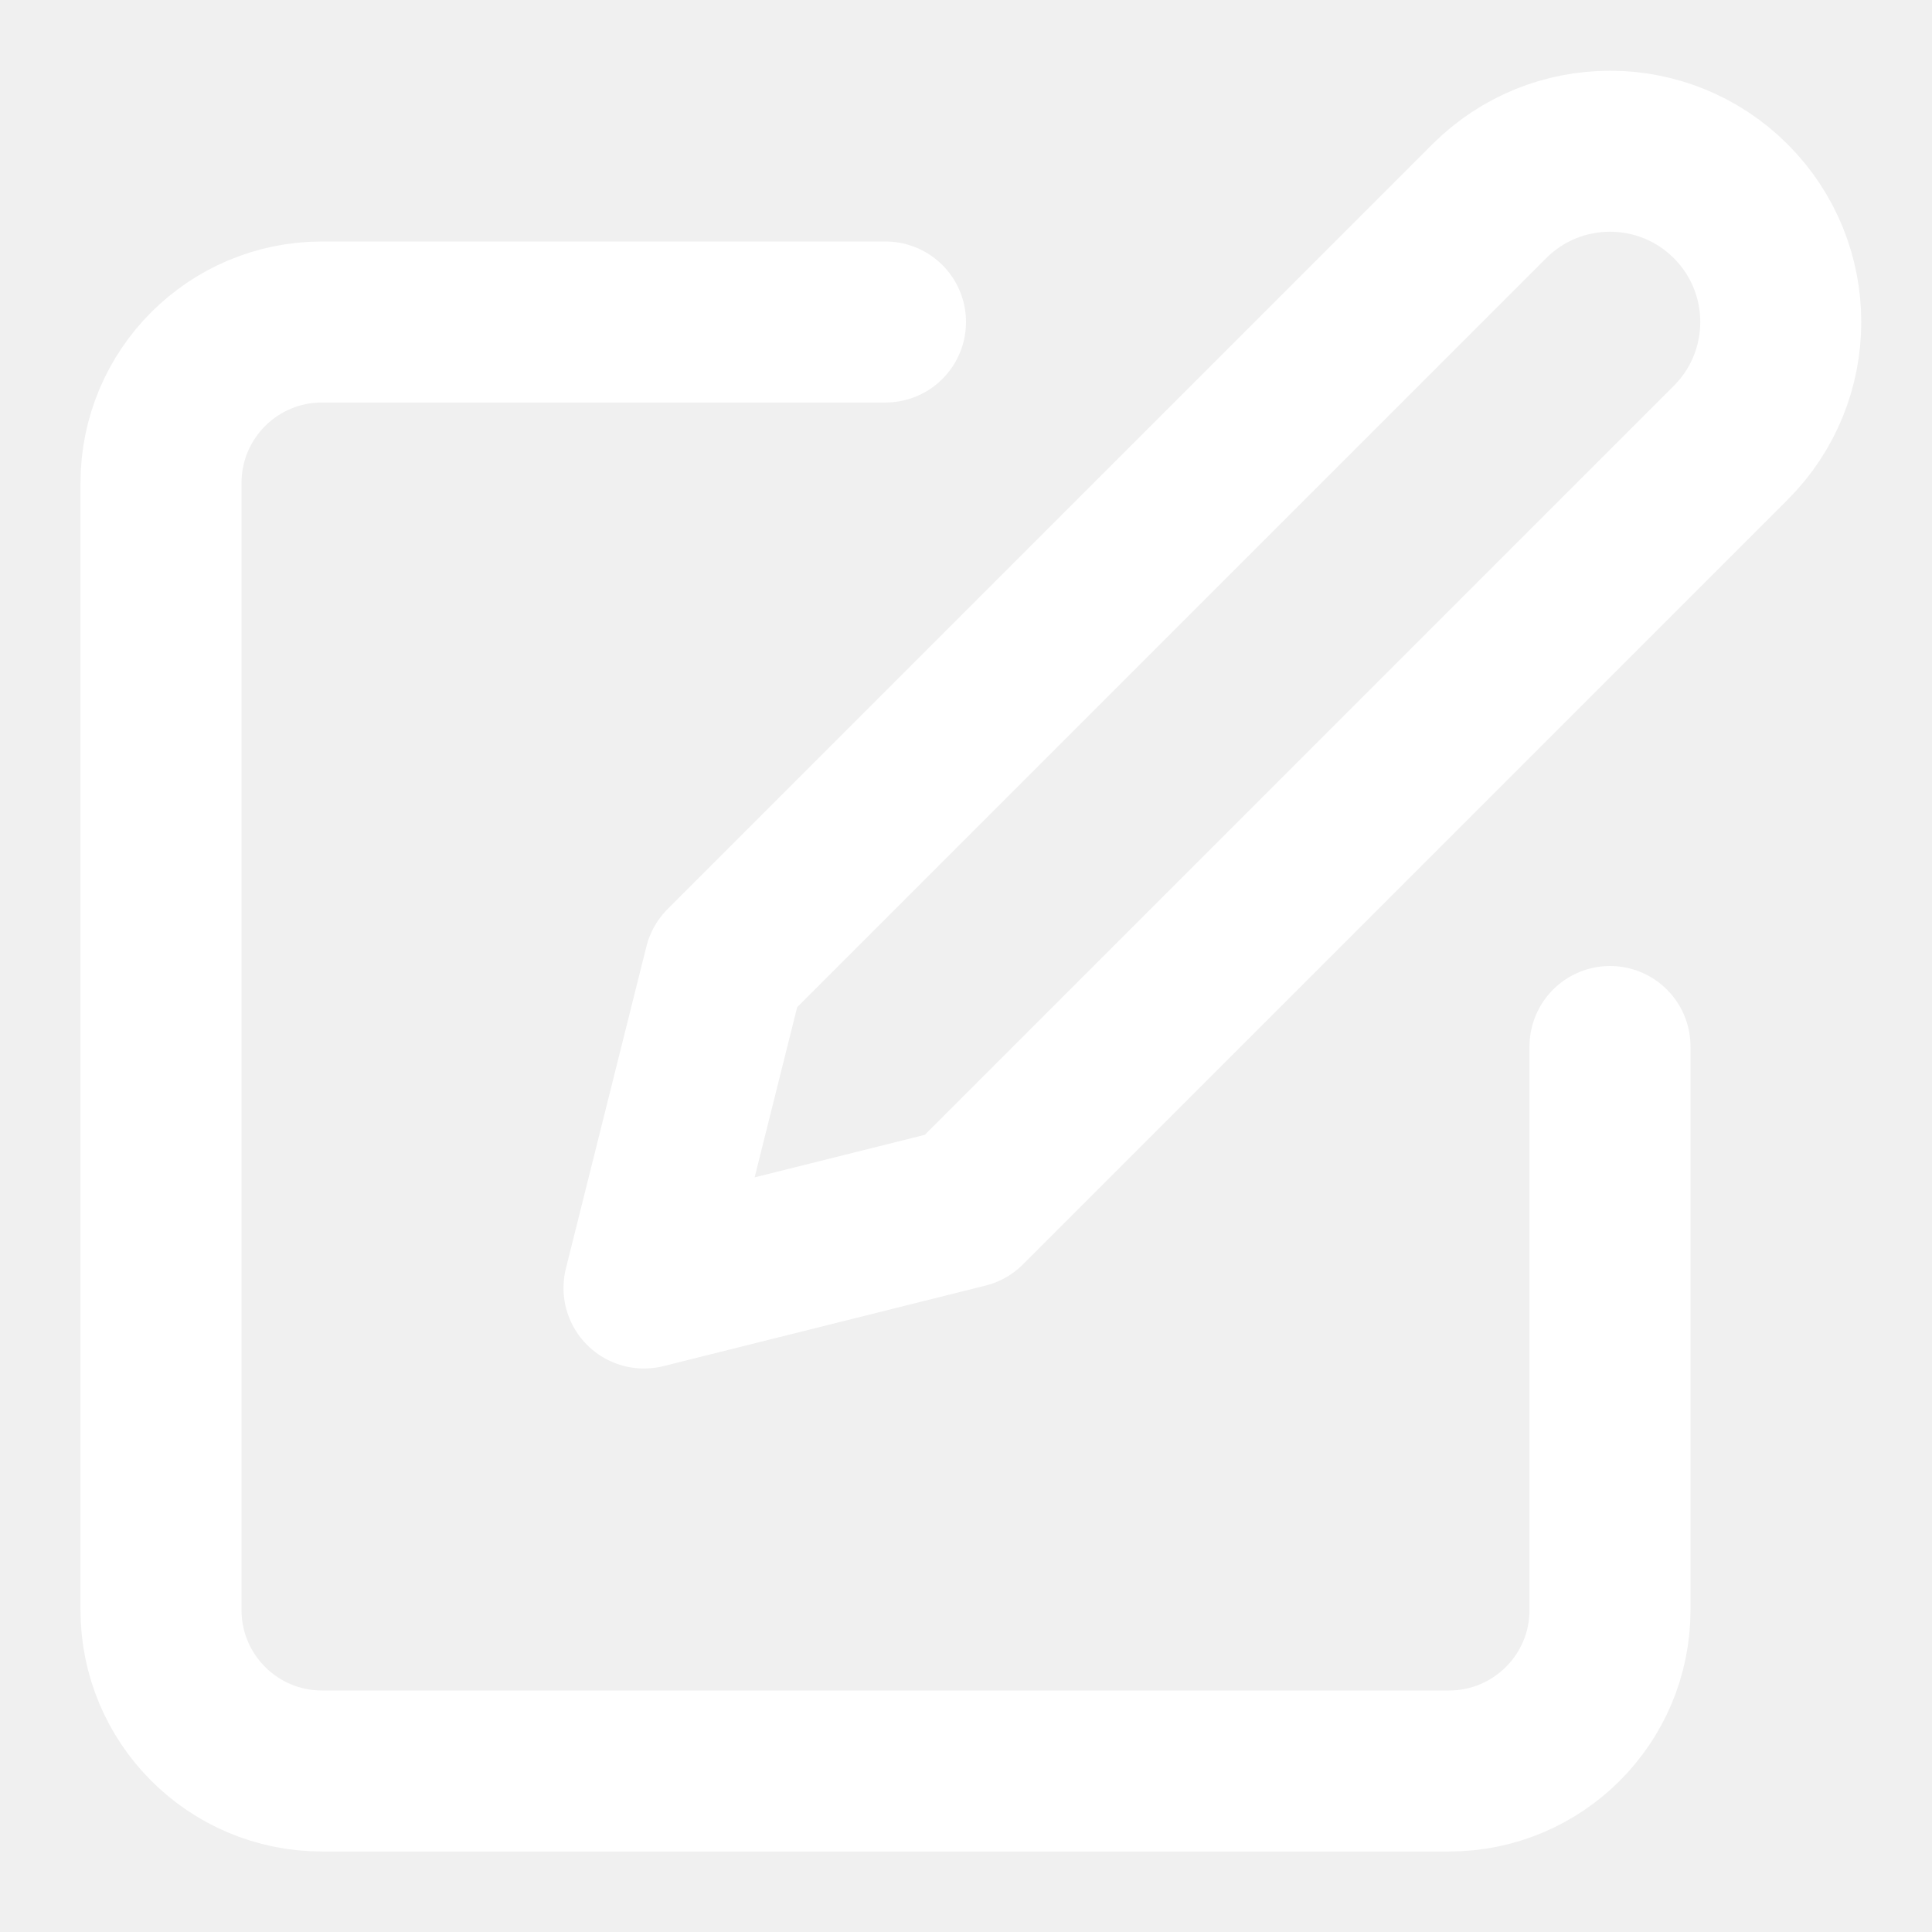
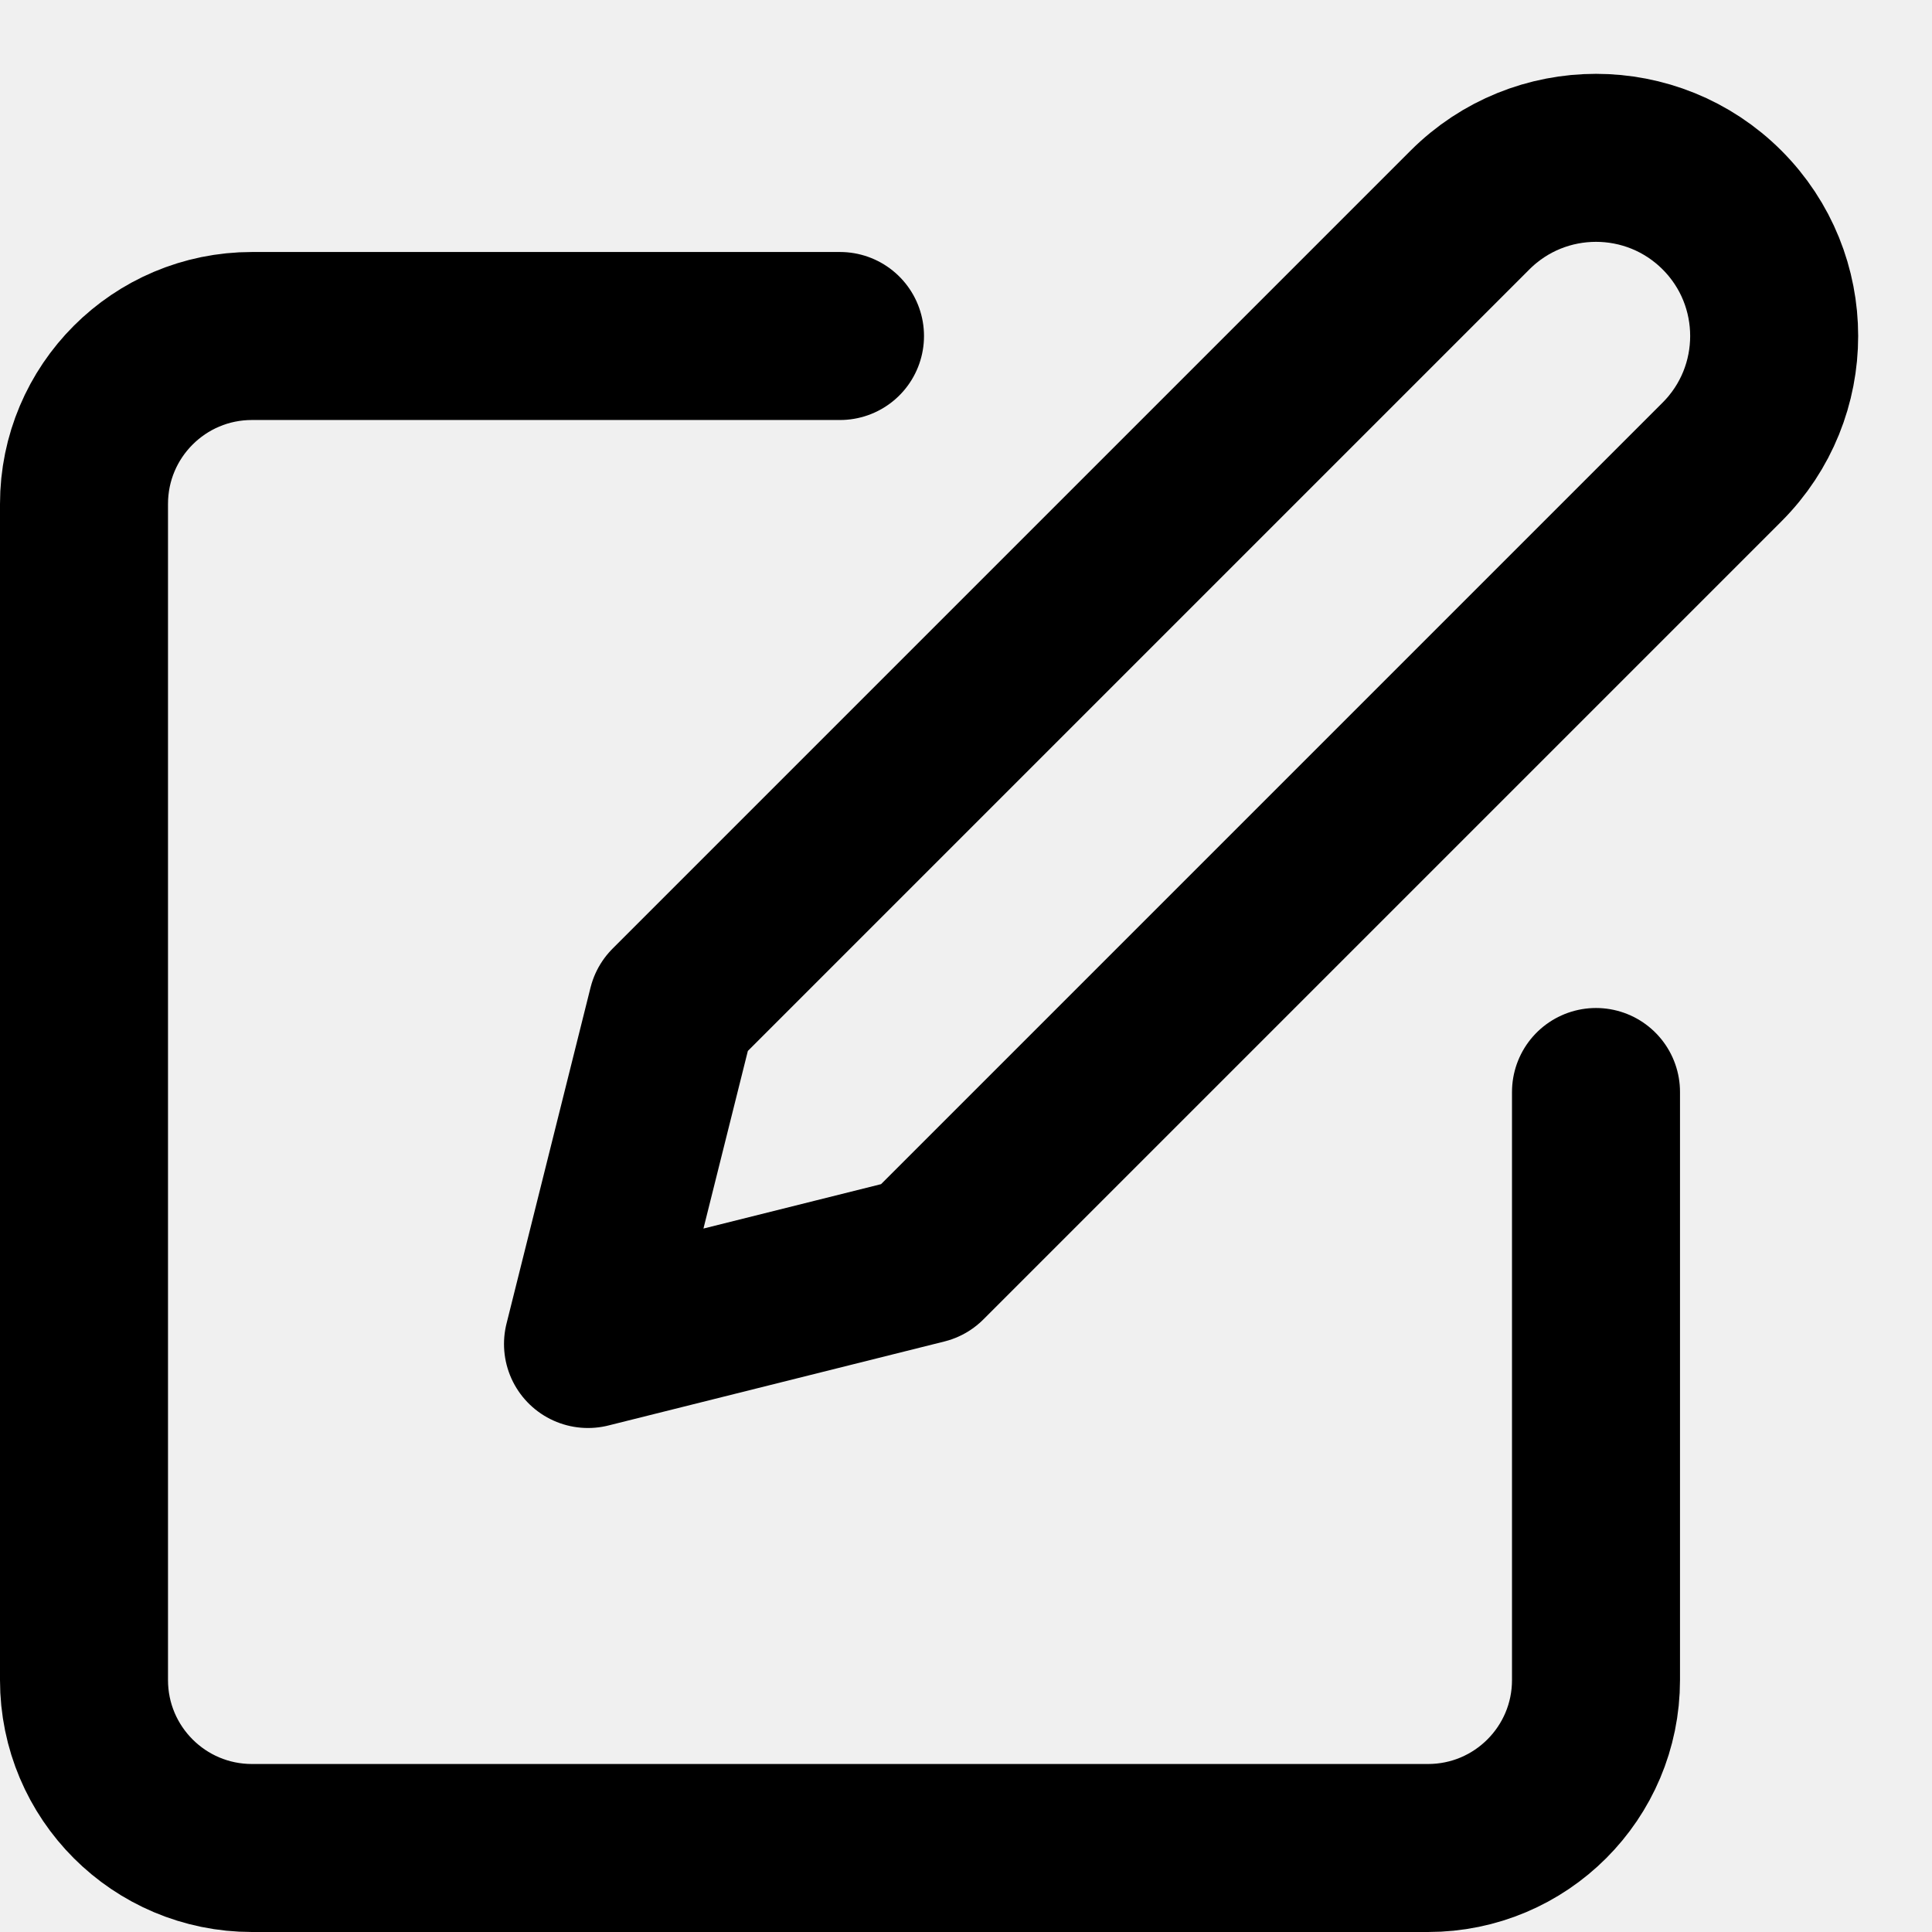
- <svg xmlns="http://www.w3.org/2000/svg" width="24" height="24" viewBox="0 0 24 24" fill="none" stroke="#ffffff" stroke-width="2" stroke-linecap="round" stroke-linejoin="round" class="feather feather-edit">
-   <path d="M11 4H4a2 2 0 0 0-2 2v14a2 2 0 0 0 2 2h14a2 2 0 0 0 2-2v-7" />
-   <path d="M18.5 2.5a2.121 2.121 0 0 1 3 3L12 15l-4 1 1-4 9.5-9.5z" />
+ <svg xmlns="http://www.w3.org/2000/svg" width="23px" height="23px" viewBox="0 0 23 23" version="1.1">
+   <defs />
+   <g id="Page-1" stroke="none" stroke-width="1" fill="none" fill-rule="evenodd" stroke-linecap="round" stroke-linejoin="round">
+     <g id="compose" transform="translate(1, 1)" stroke="#000000" stroke-width="2">
+       <path d="M9,3 L2,3 C0.895,3 0,3.895 0,5 L0,19 C0,20.105 0.895,21 2,21 L16,21 C17.105,21 18,20.105 18,19 L18,12" id="Shape" />
+       <path d="M16.5,1.5 C17.328,0.672 18.672,0.672 19.5,1.5 C20.328,2.328 20.328,3.672 19.5,4.5 L10,14 L6,15 L7,11 L16.5,1.5 Z" id="Shape" />
+     </g>
+   </g>
</svg>
